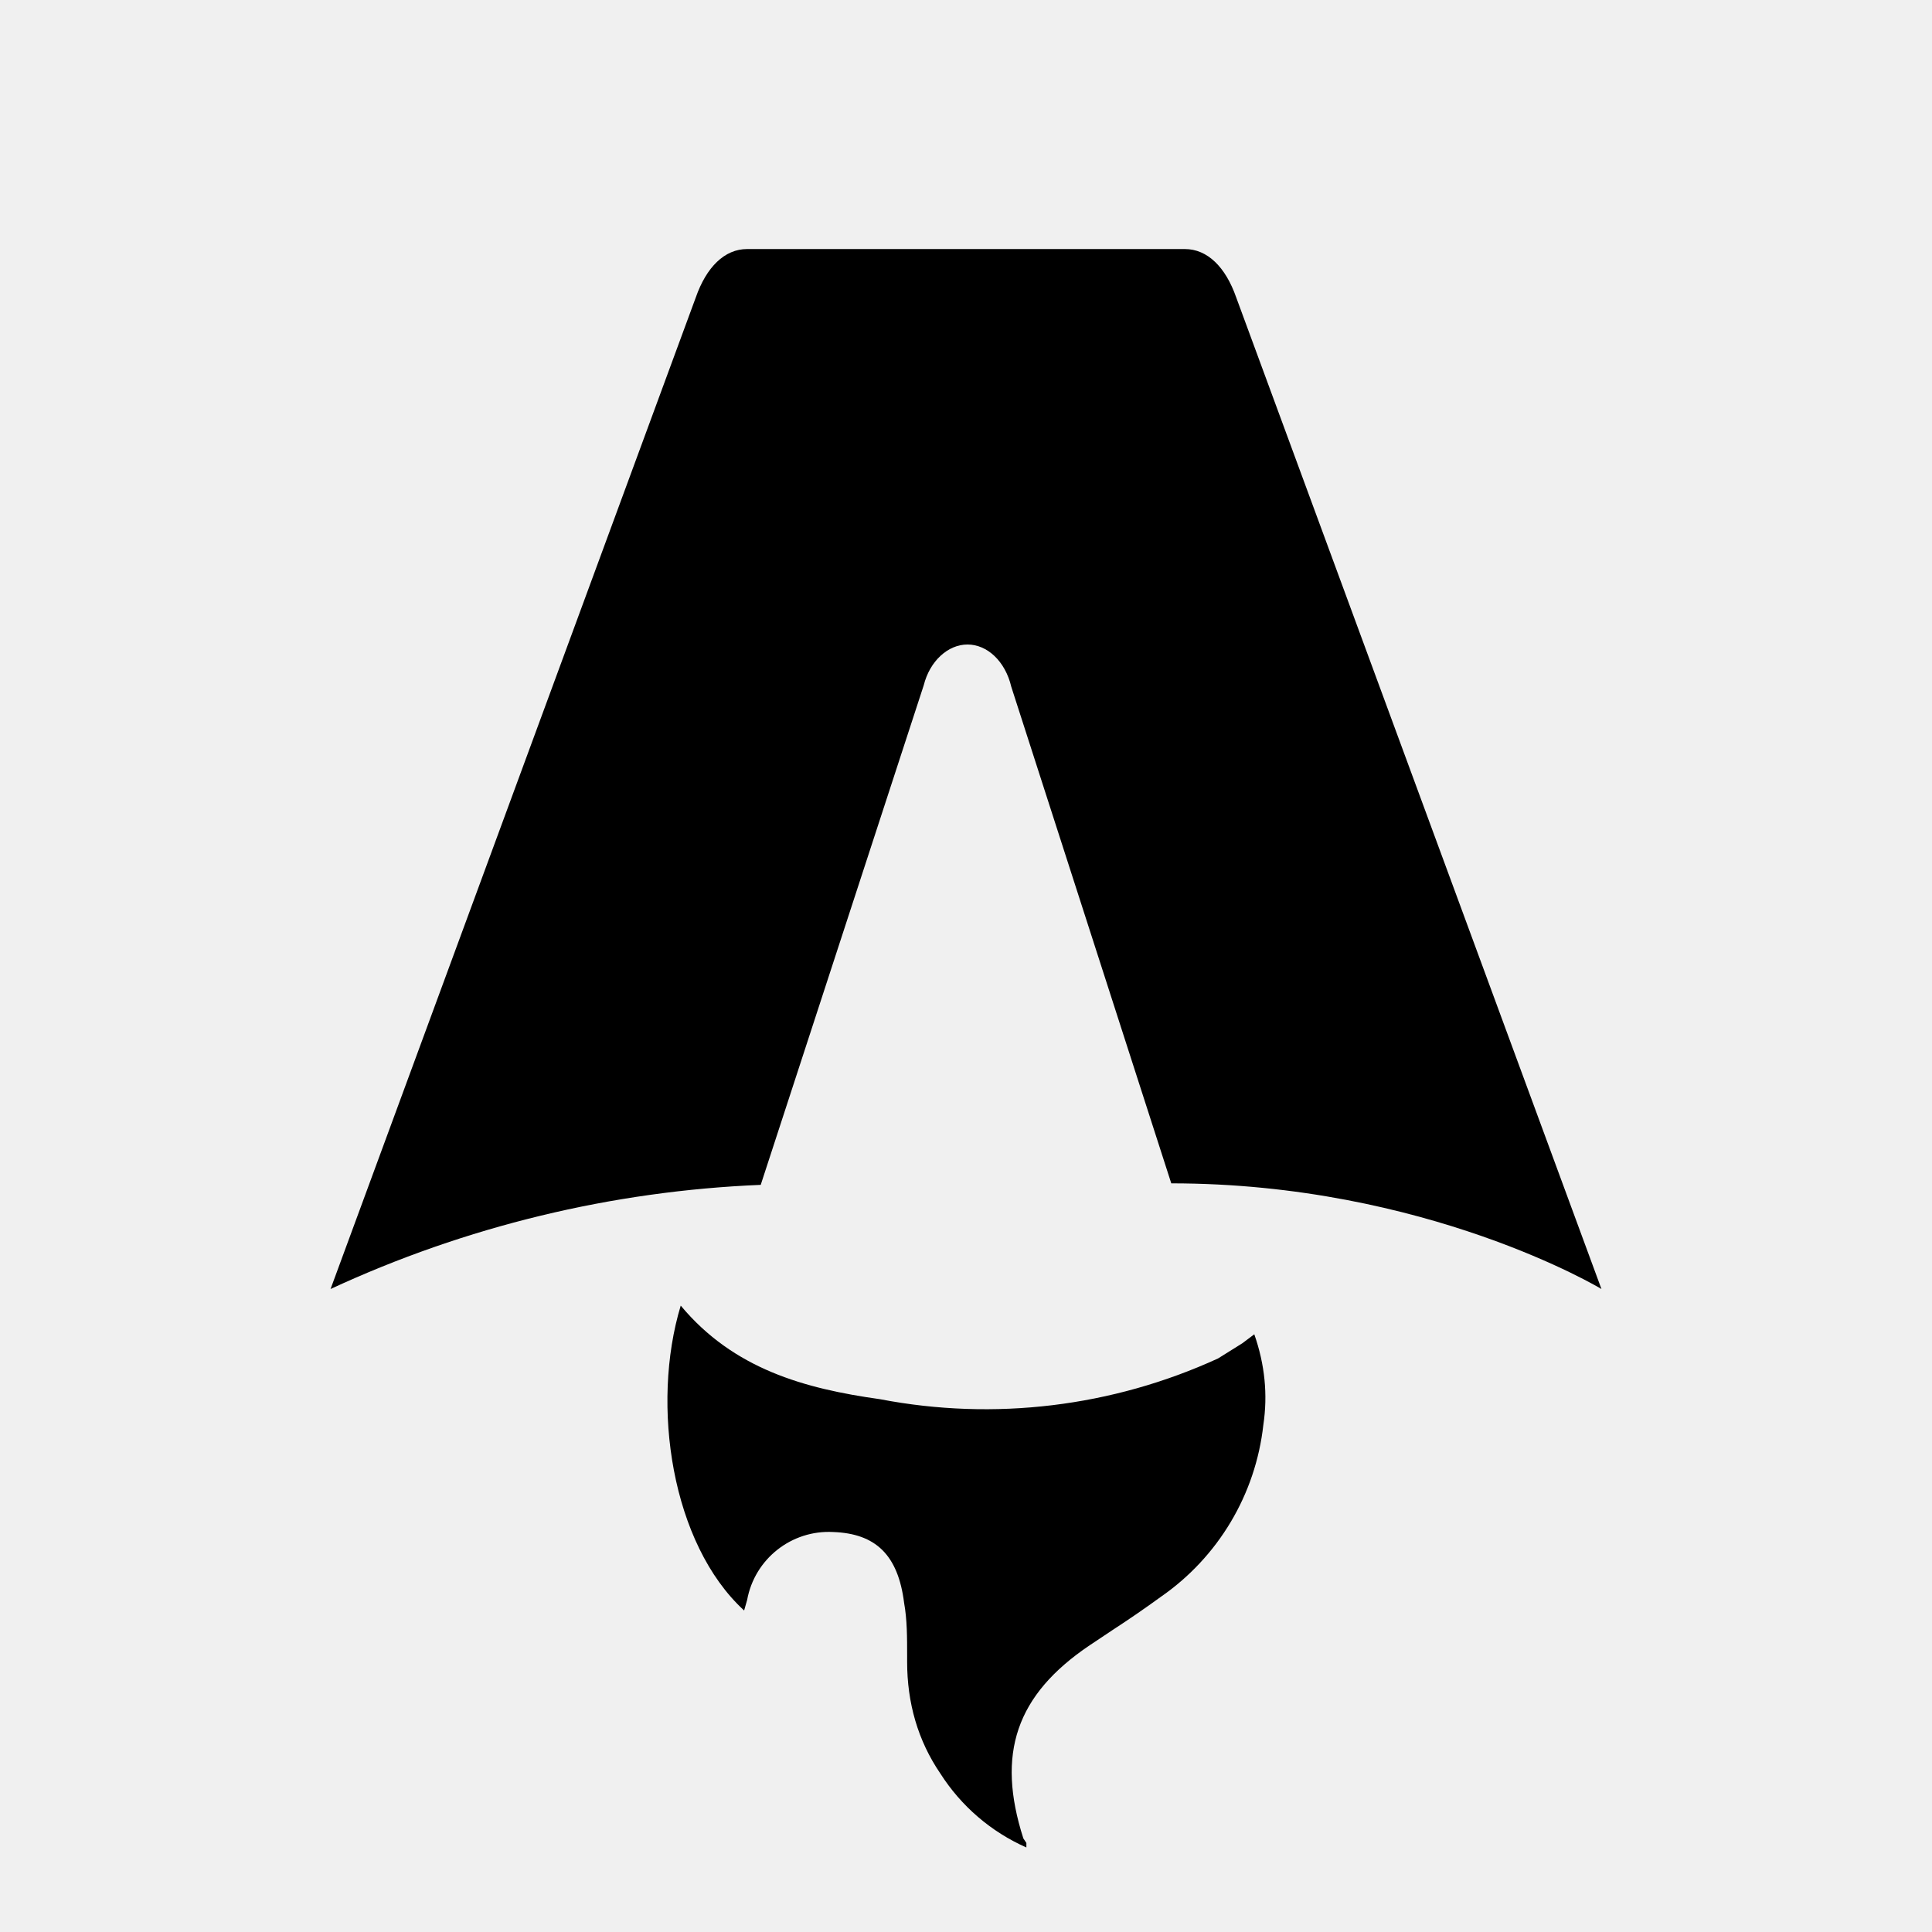
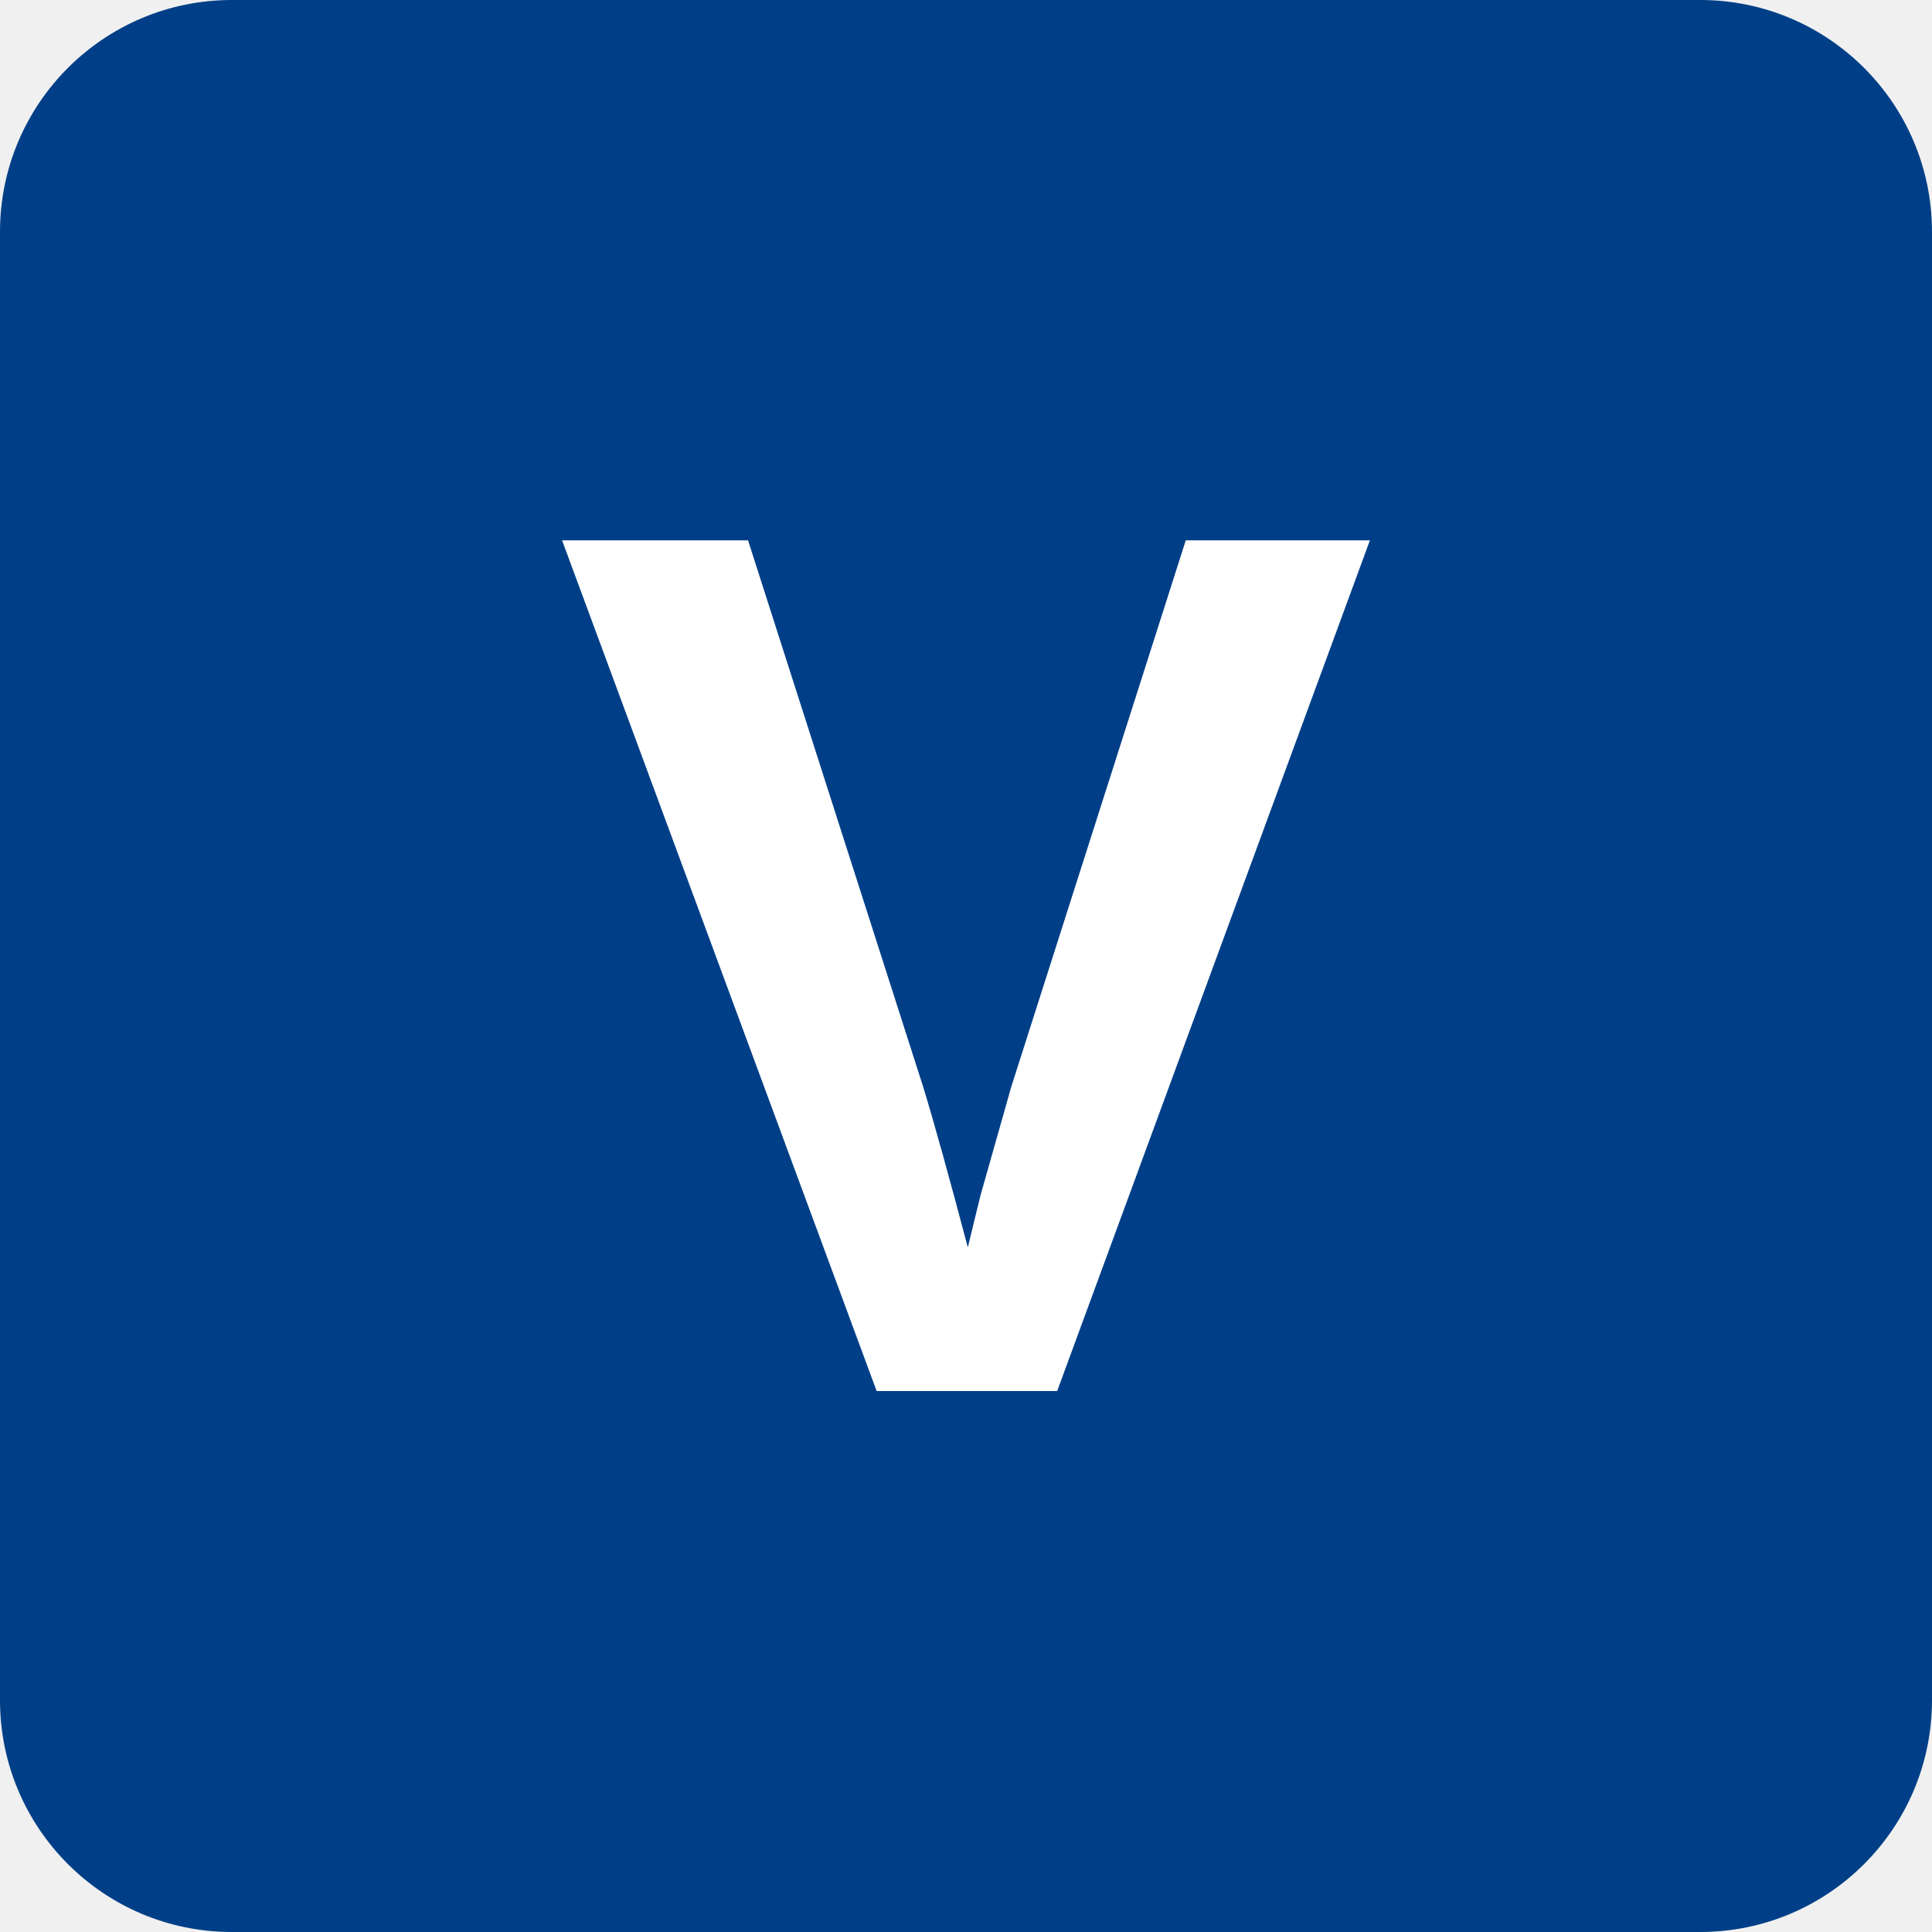
- <svg xmlns="http://www.w3.org/2000/svg" fill="none" viewBox="0 0 128 128">
-   <path d="M50.4 78.5a75.1 75.1 0 0 0-28.5 6.9l24.2-65.7c.7-2 1.9-3.2 3.4-3.2h29c1.5 0 2.7 1.2 3.4 3.2l24.2 65.7s-11.6-7-28.5-7L67 45.5c-.4-1.7-1.6-2.8-2.9-2.8-1.3 0-2.5 1.1-2.9 2.7L50.4 78.5Zm-1.1 28.2Zm-4.2-20.2c-2 6.6-.6 15.8 4.2 20.2a17.5 17.5 0 0 1 .2-.7 5.5 5.5 0 0 1 5.7-4.5c2.8.1 4.3 1.5 4.7 4.7.2 1.1.2 2.3.2 3.5v.4c0 2.7.7 5.2 2.2 7.4a13 13 0 0 0 5.7 4.9v-.3l-.2-.3c-1.8-5.6-.5-9.5 4.4-12.8l1.5-1a73 73 0 0 0 3.2-2.2 16 16 0 0 0 6.8-11.4c.3-2 .1-4-.6-6l-.8.6-1.6 1a37 37 0 0 1-22.4 2.7c-5-.7-9.7-2-13.2-6.2Z" />
-   <style>
-         path { fill: #000; }
-         @media (prefers-color-scheme: dark) {
-             path { fill: #FFF; }
-         }
-     </style>
+ <svg xmlns="http://www.w3.org/2000/svg" viewBox="0 0 100 100">
+   <rect width="100" height="100" fill="#003F87" rx="12" />
+   <text y="72" x="50" text-anchor="middle" font-size="64" font-family="Arial,sans-serif" font-weight="bold" fill="white">V</text>
</svg>
